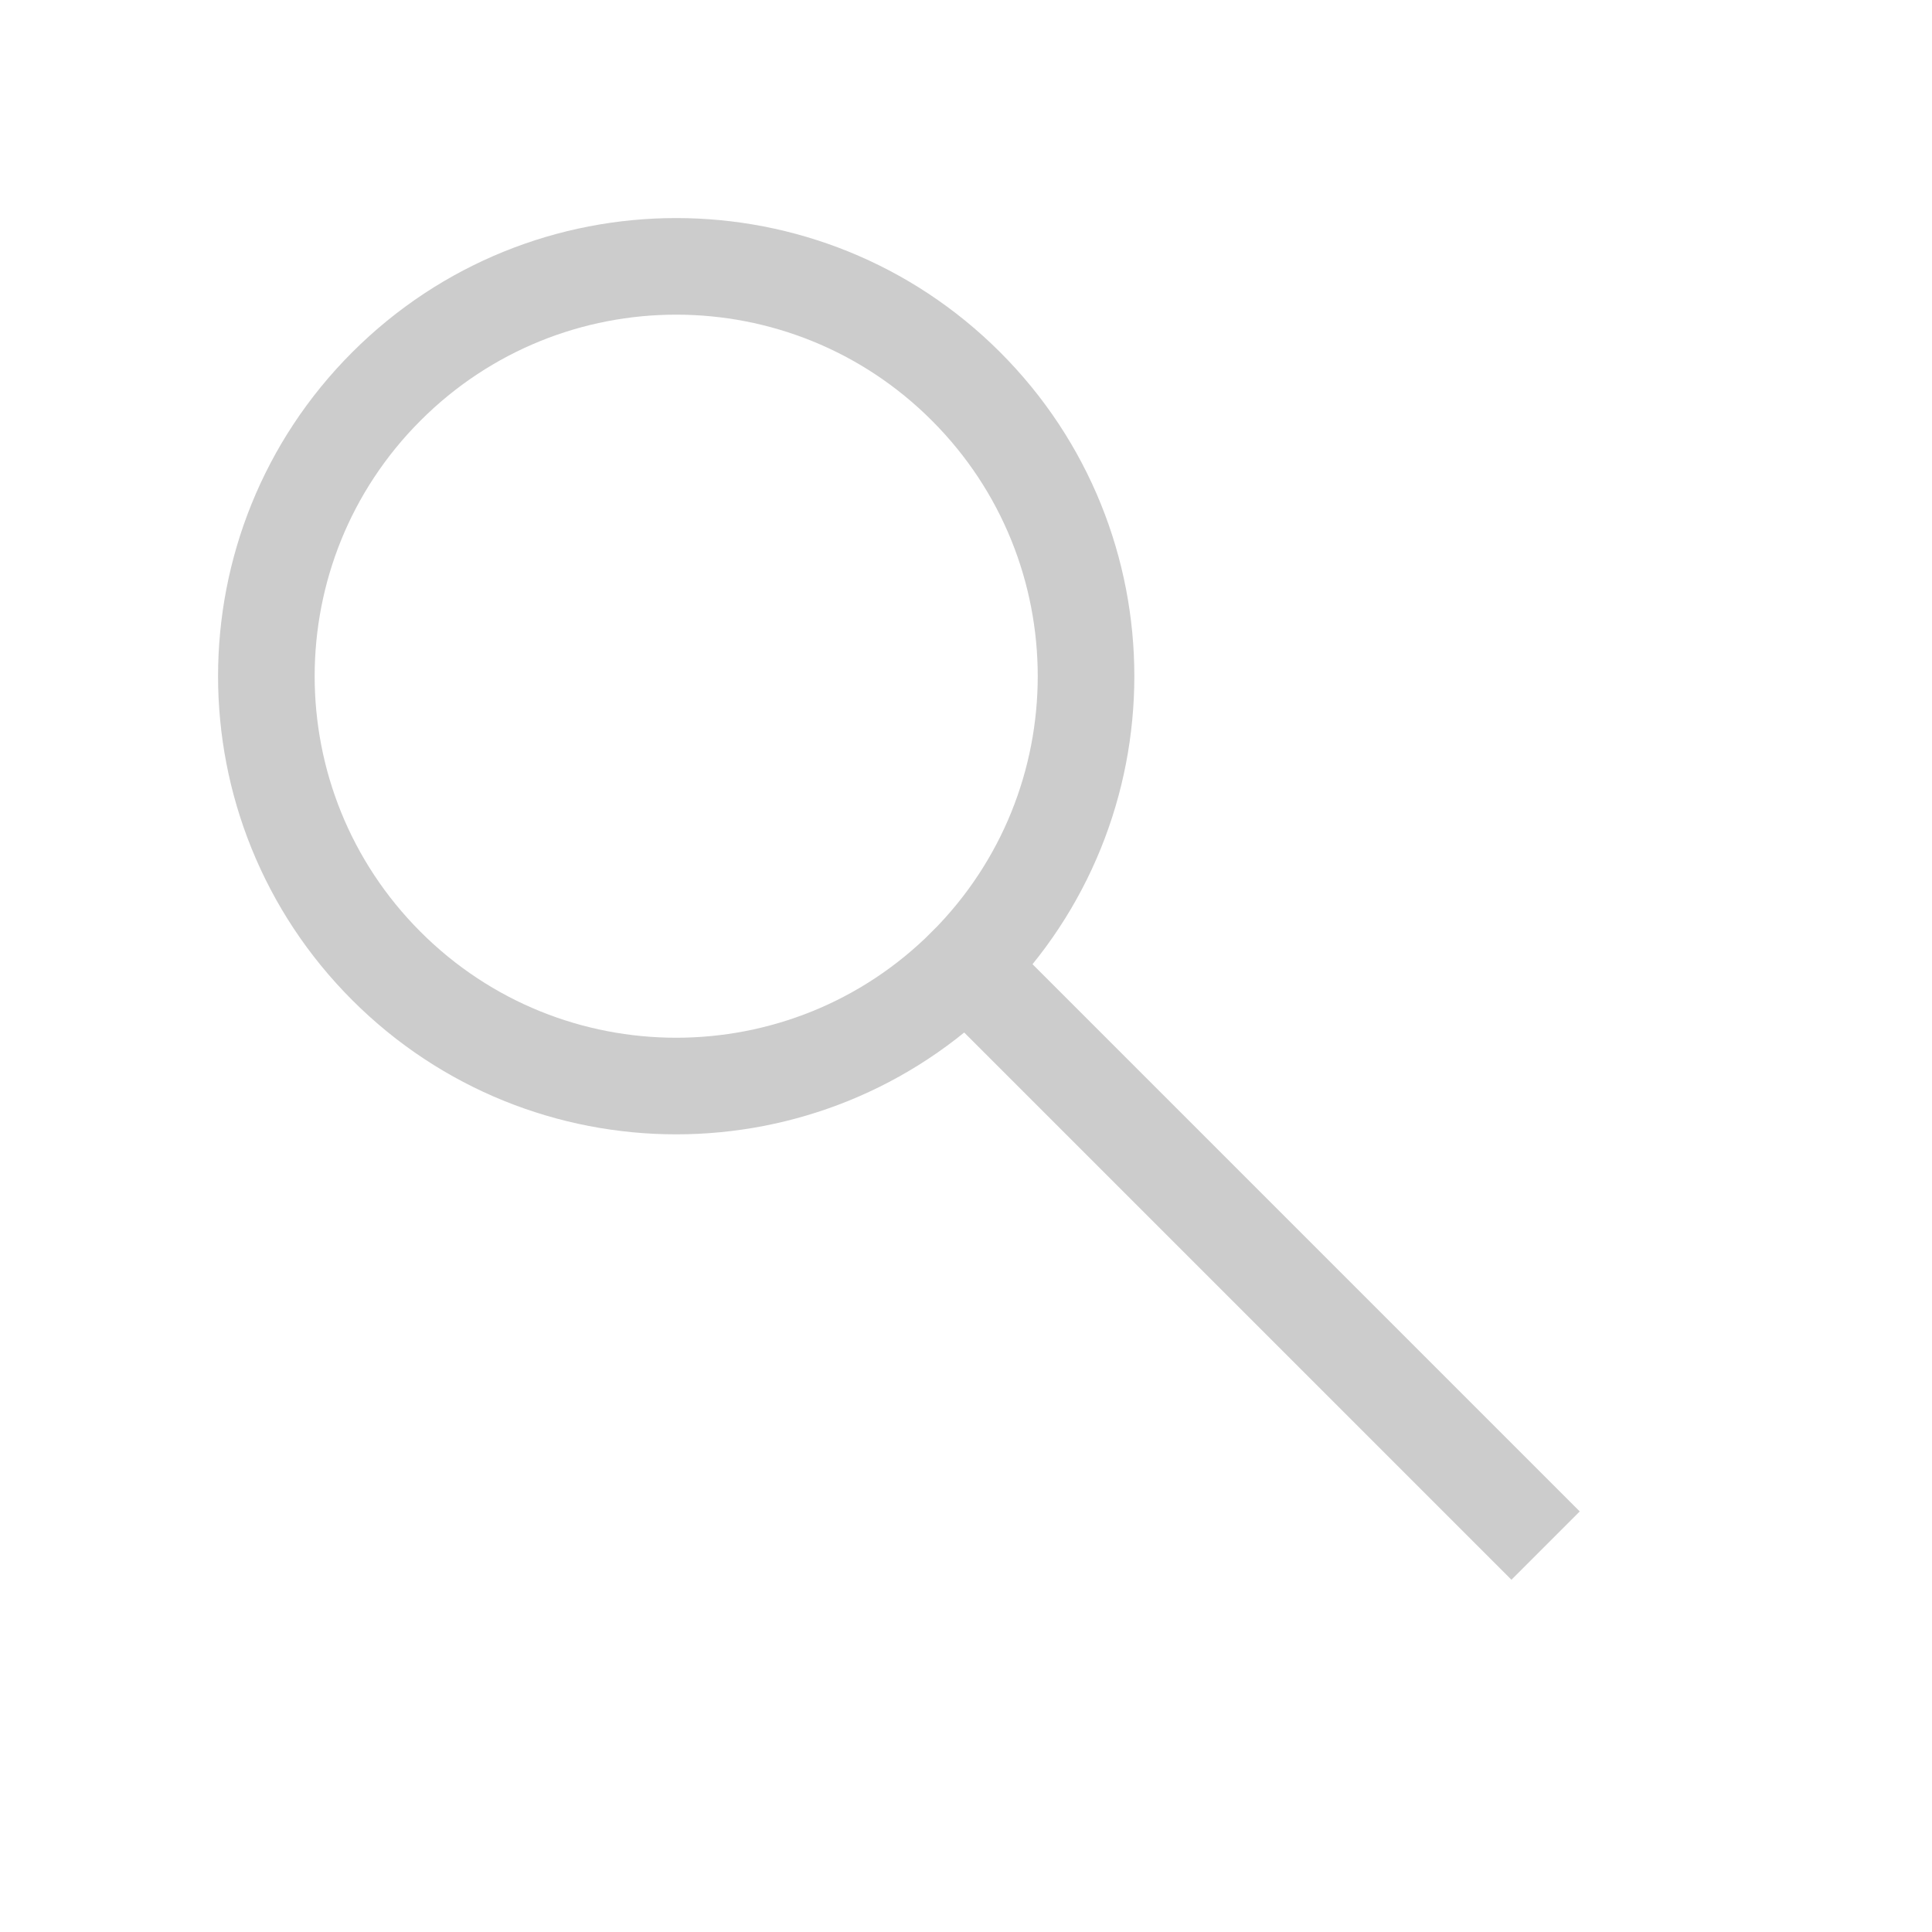
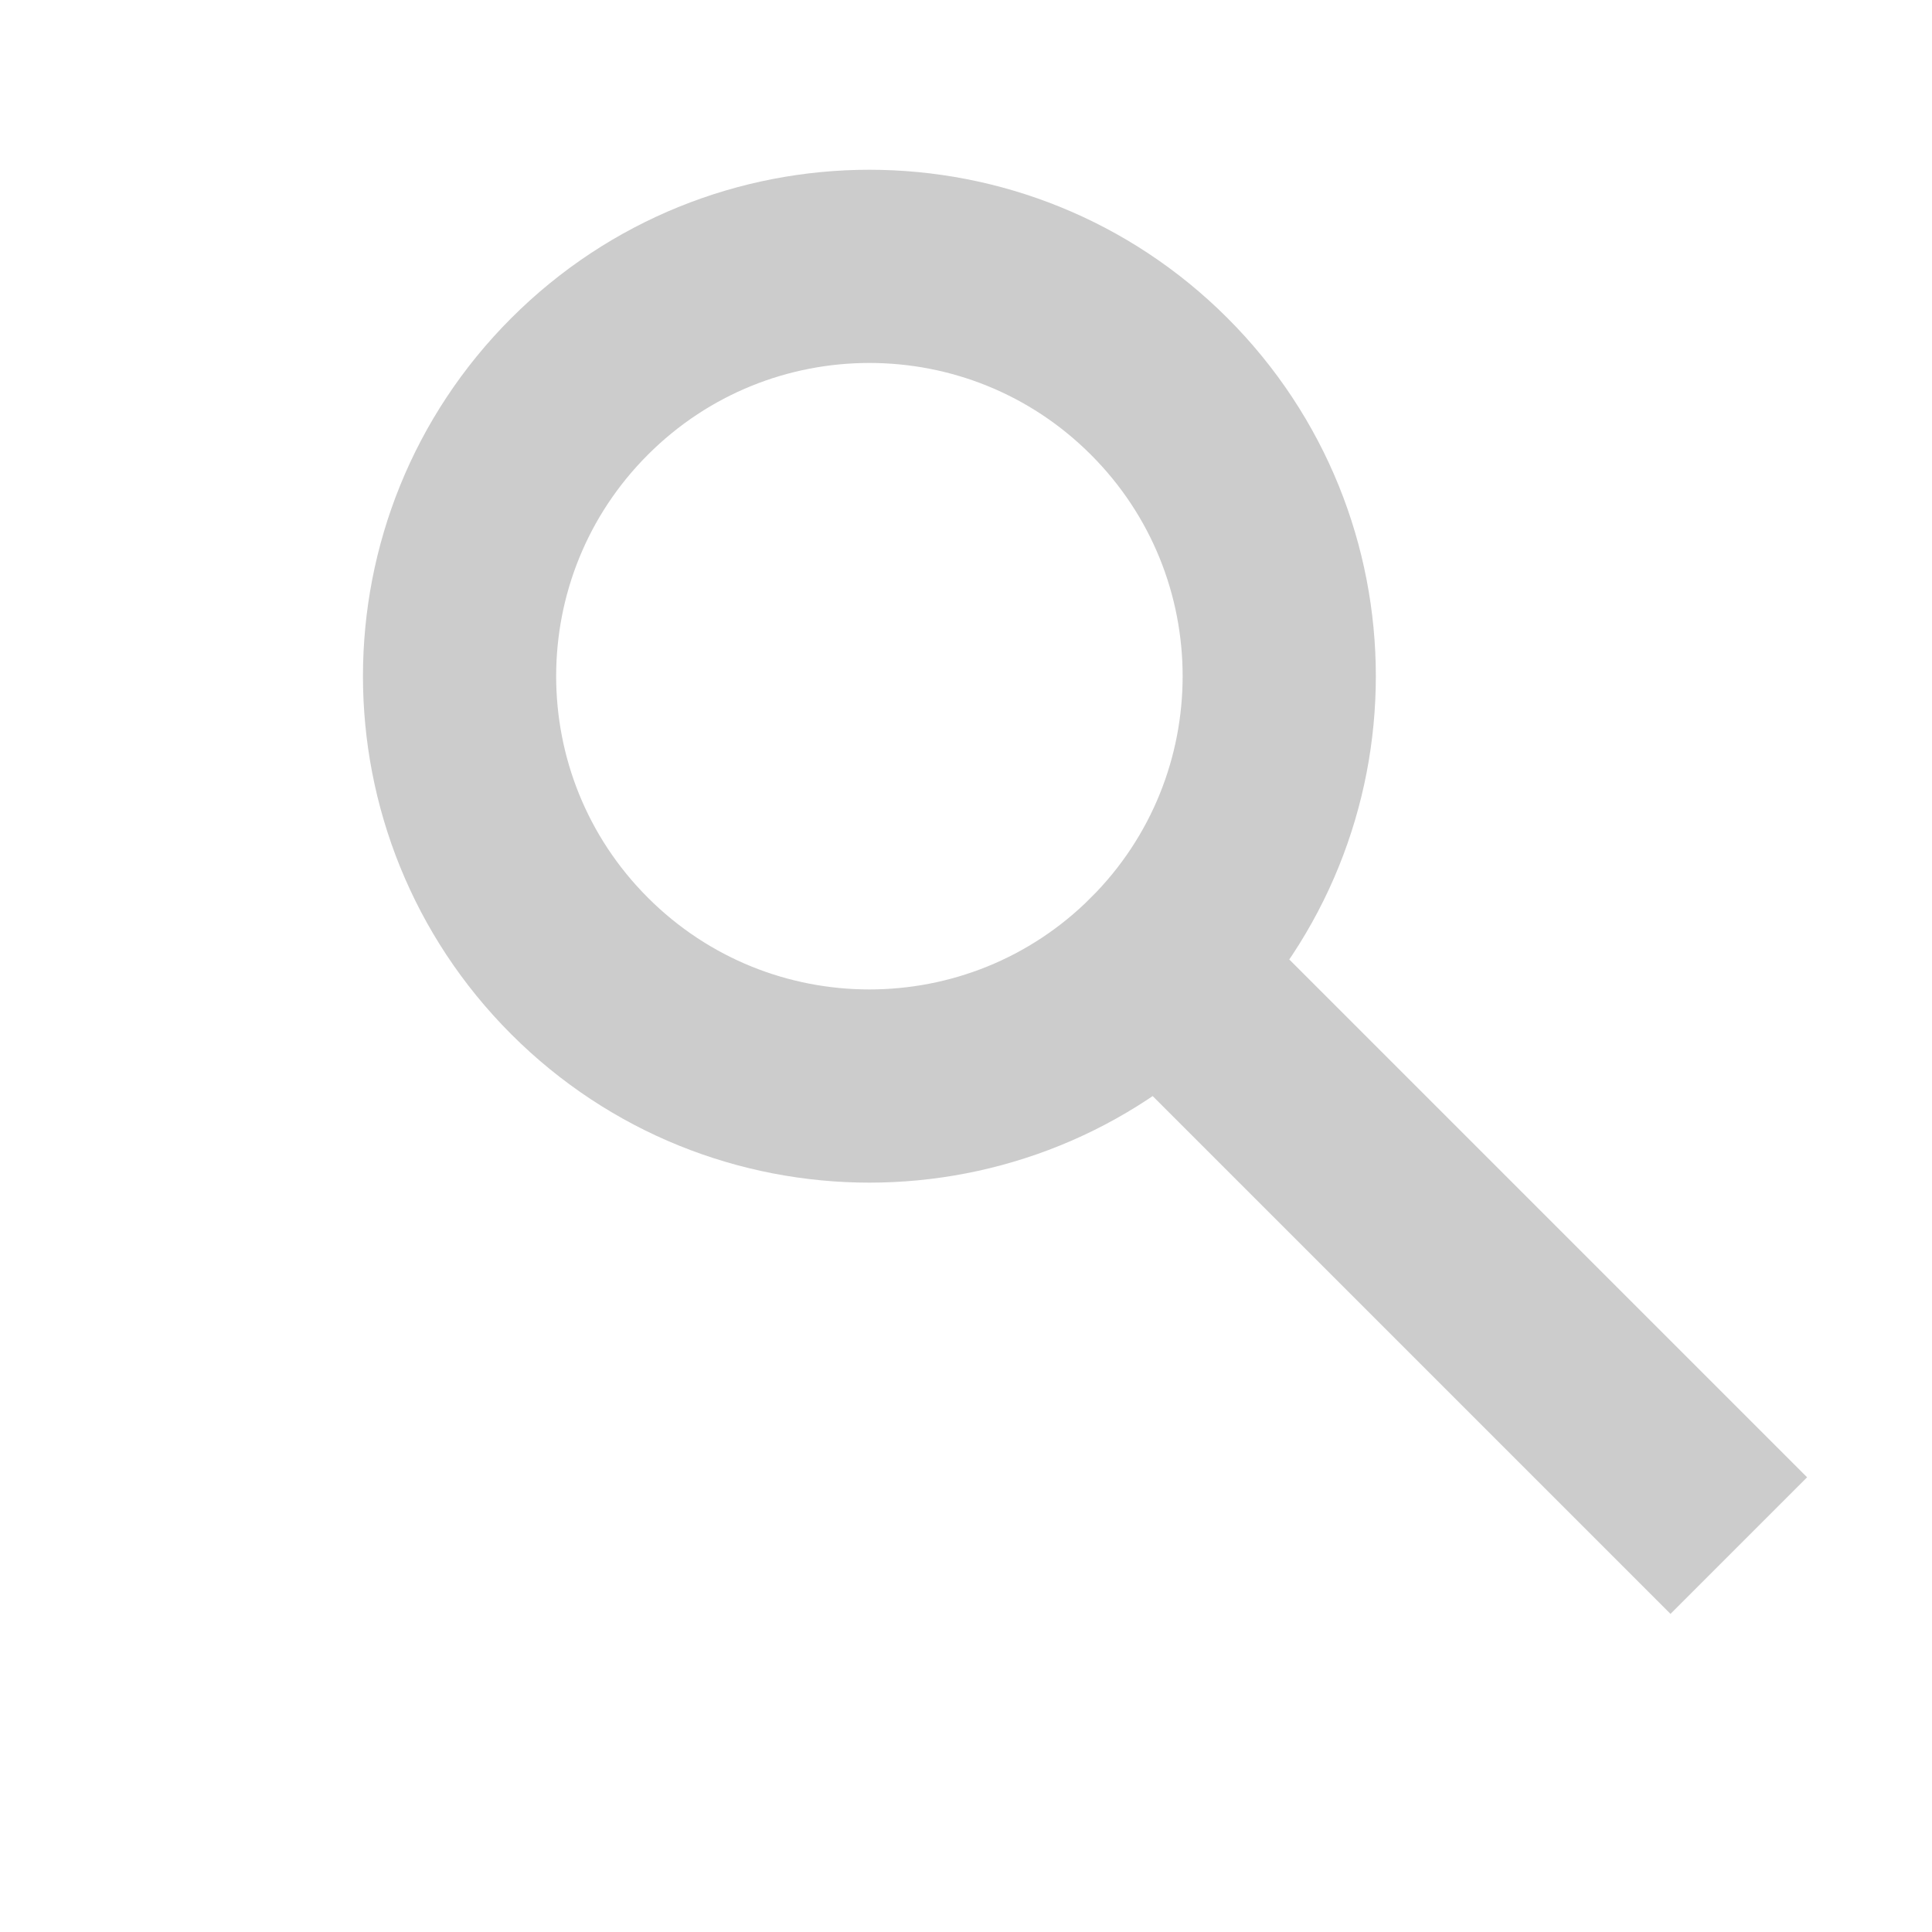
<svg xmlns="http://www.w3.org/2000/svg" width="100" height="100">
-   <path d="M 80 80            L 50 50            A 1 1 0 0 1 20 20            A 1 1 0 0 1 50 50            " stroke="#ccc" fill="none" stroke-width="5" fill-opacity="0.5" />
+   <path d="M 90 80            L 60 50            A 1 1 0 0 1 30 20            A 1 1 0 0 1 60 50            " stroke="#ccc" fill="none" stroke-width="10" fill-opacity="0.5" />
</svg>
